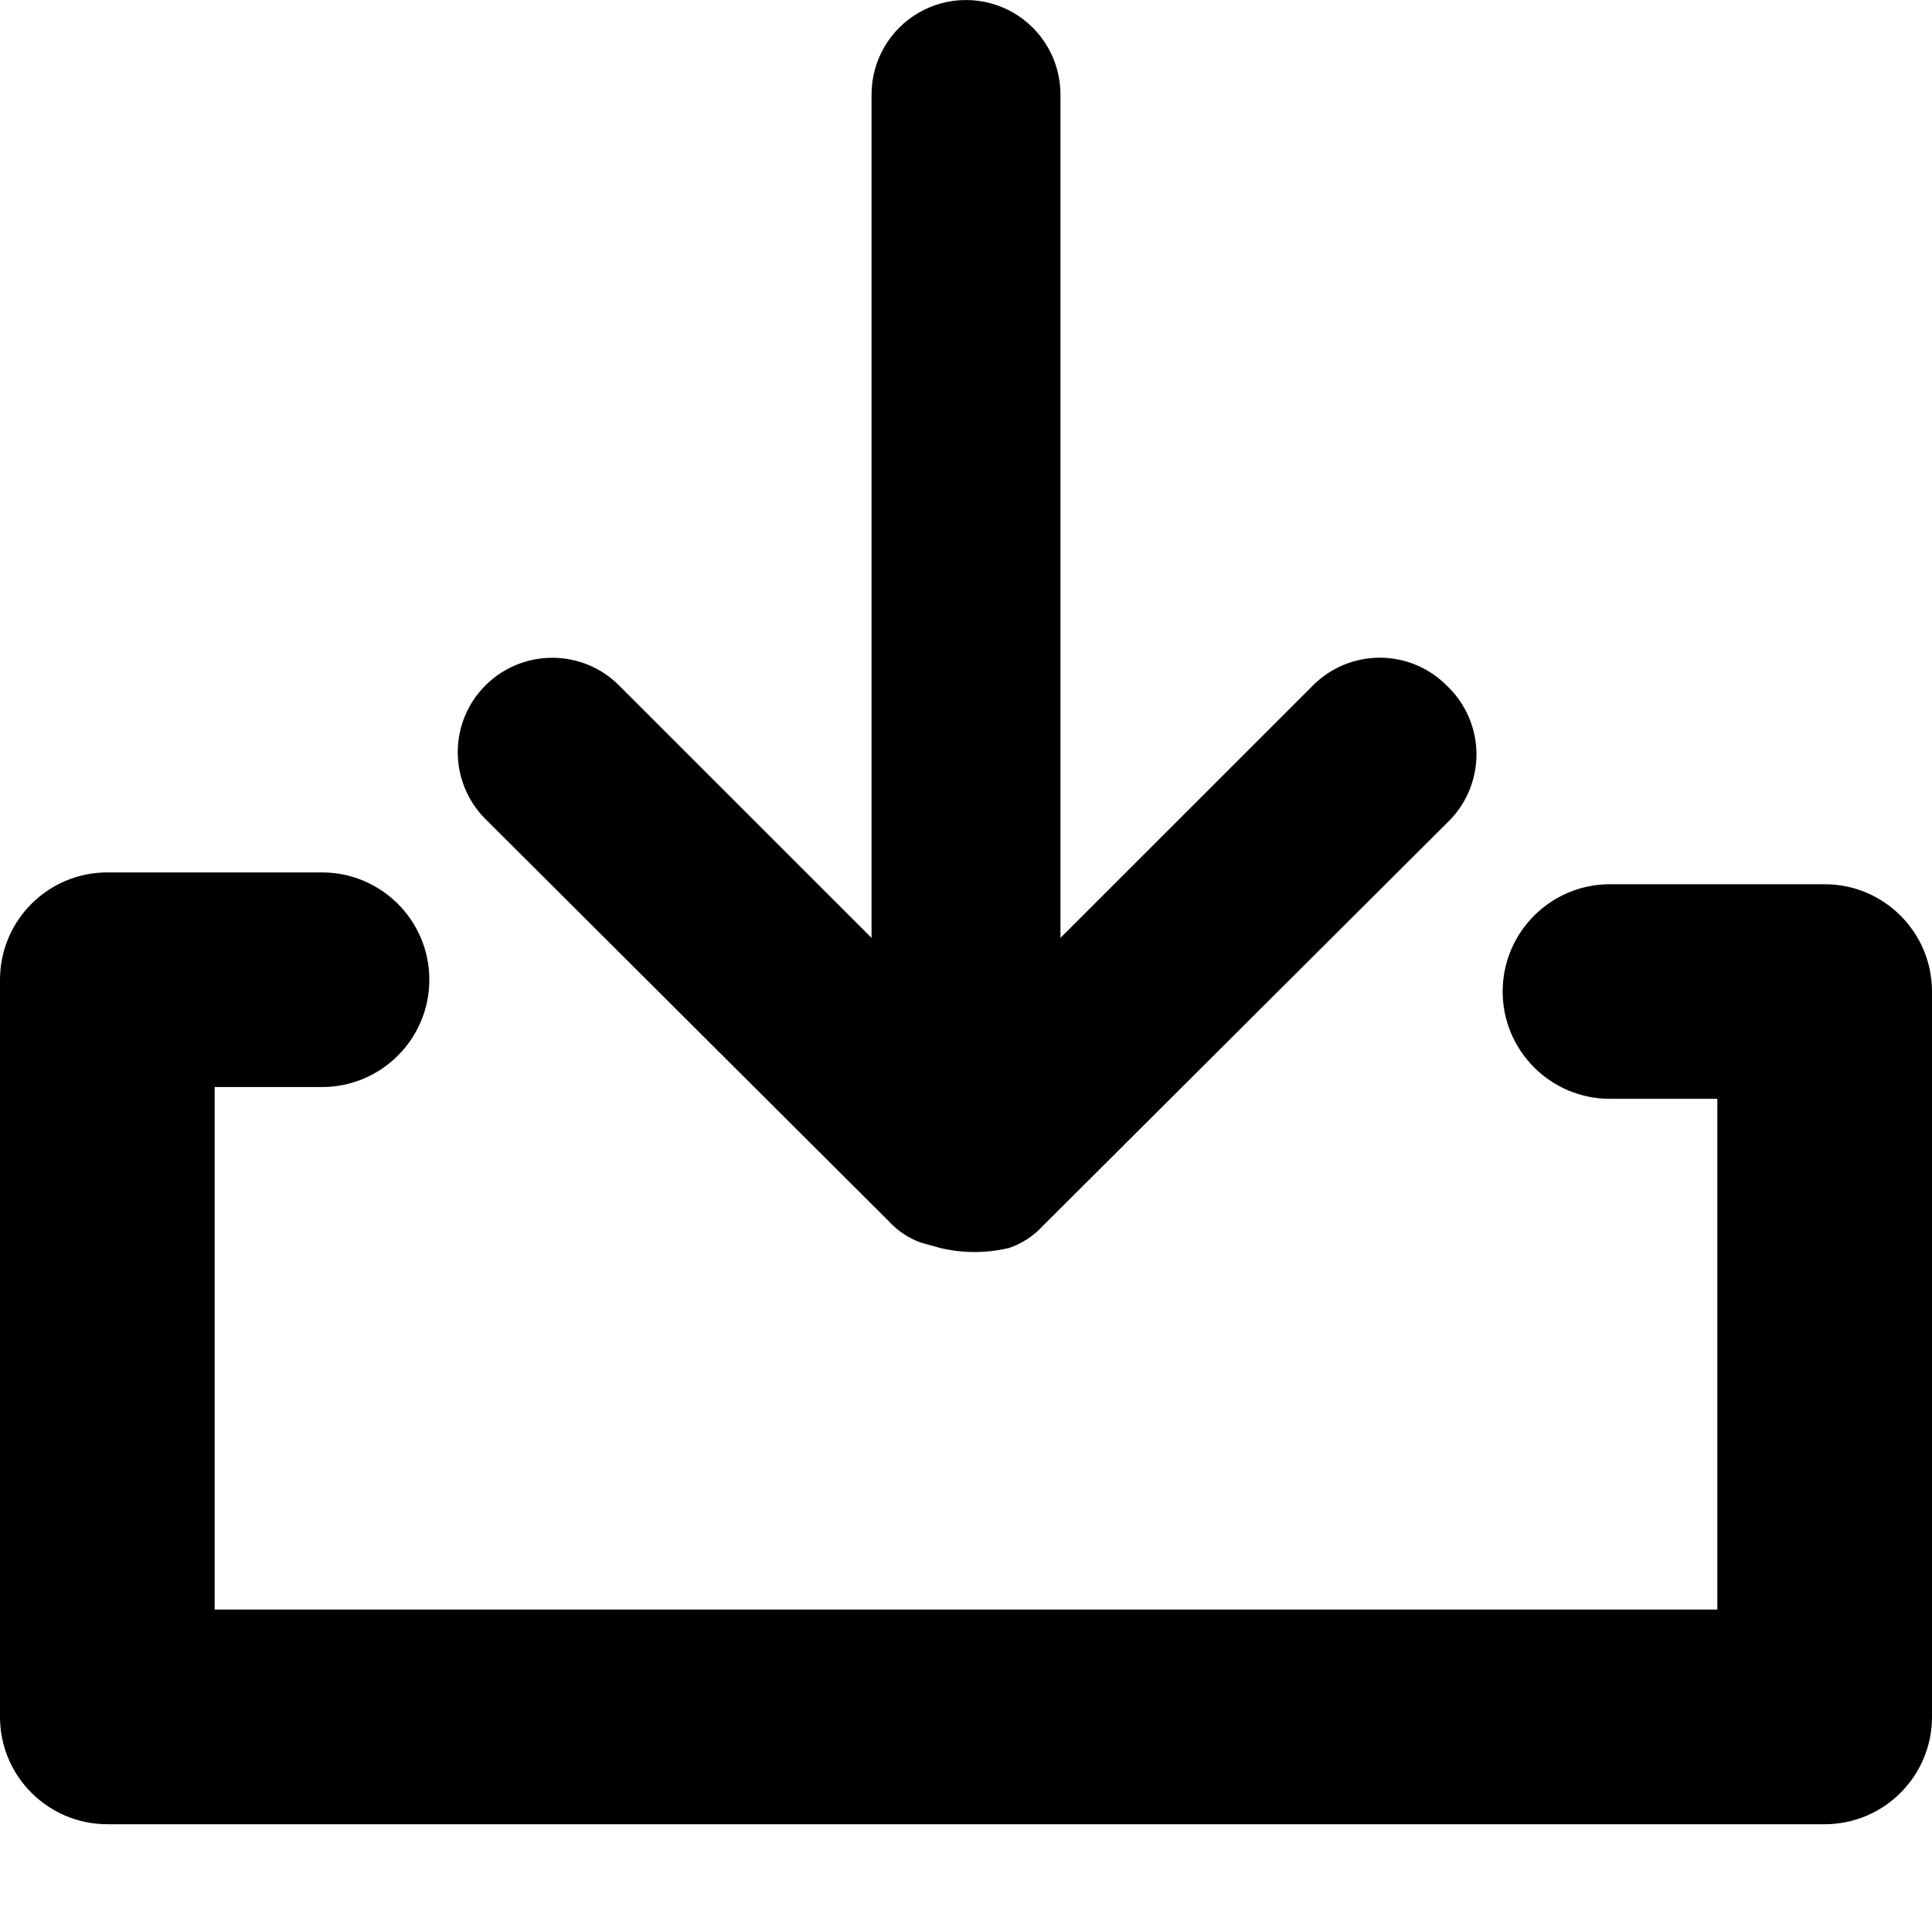
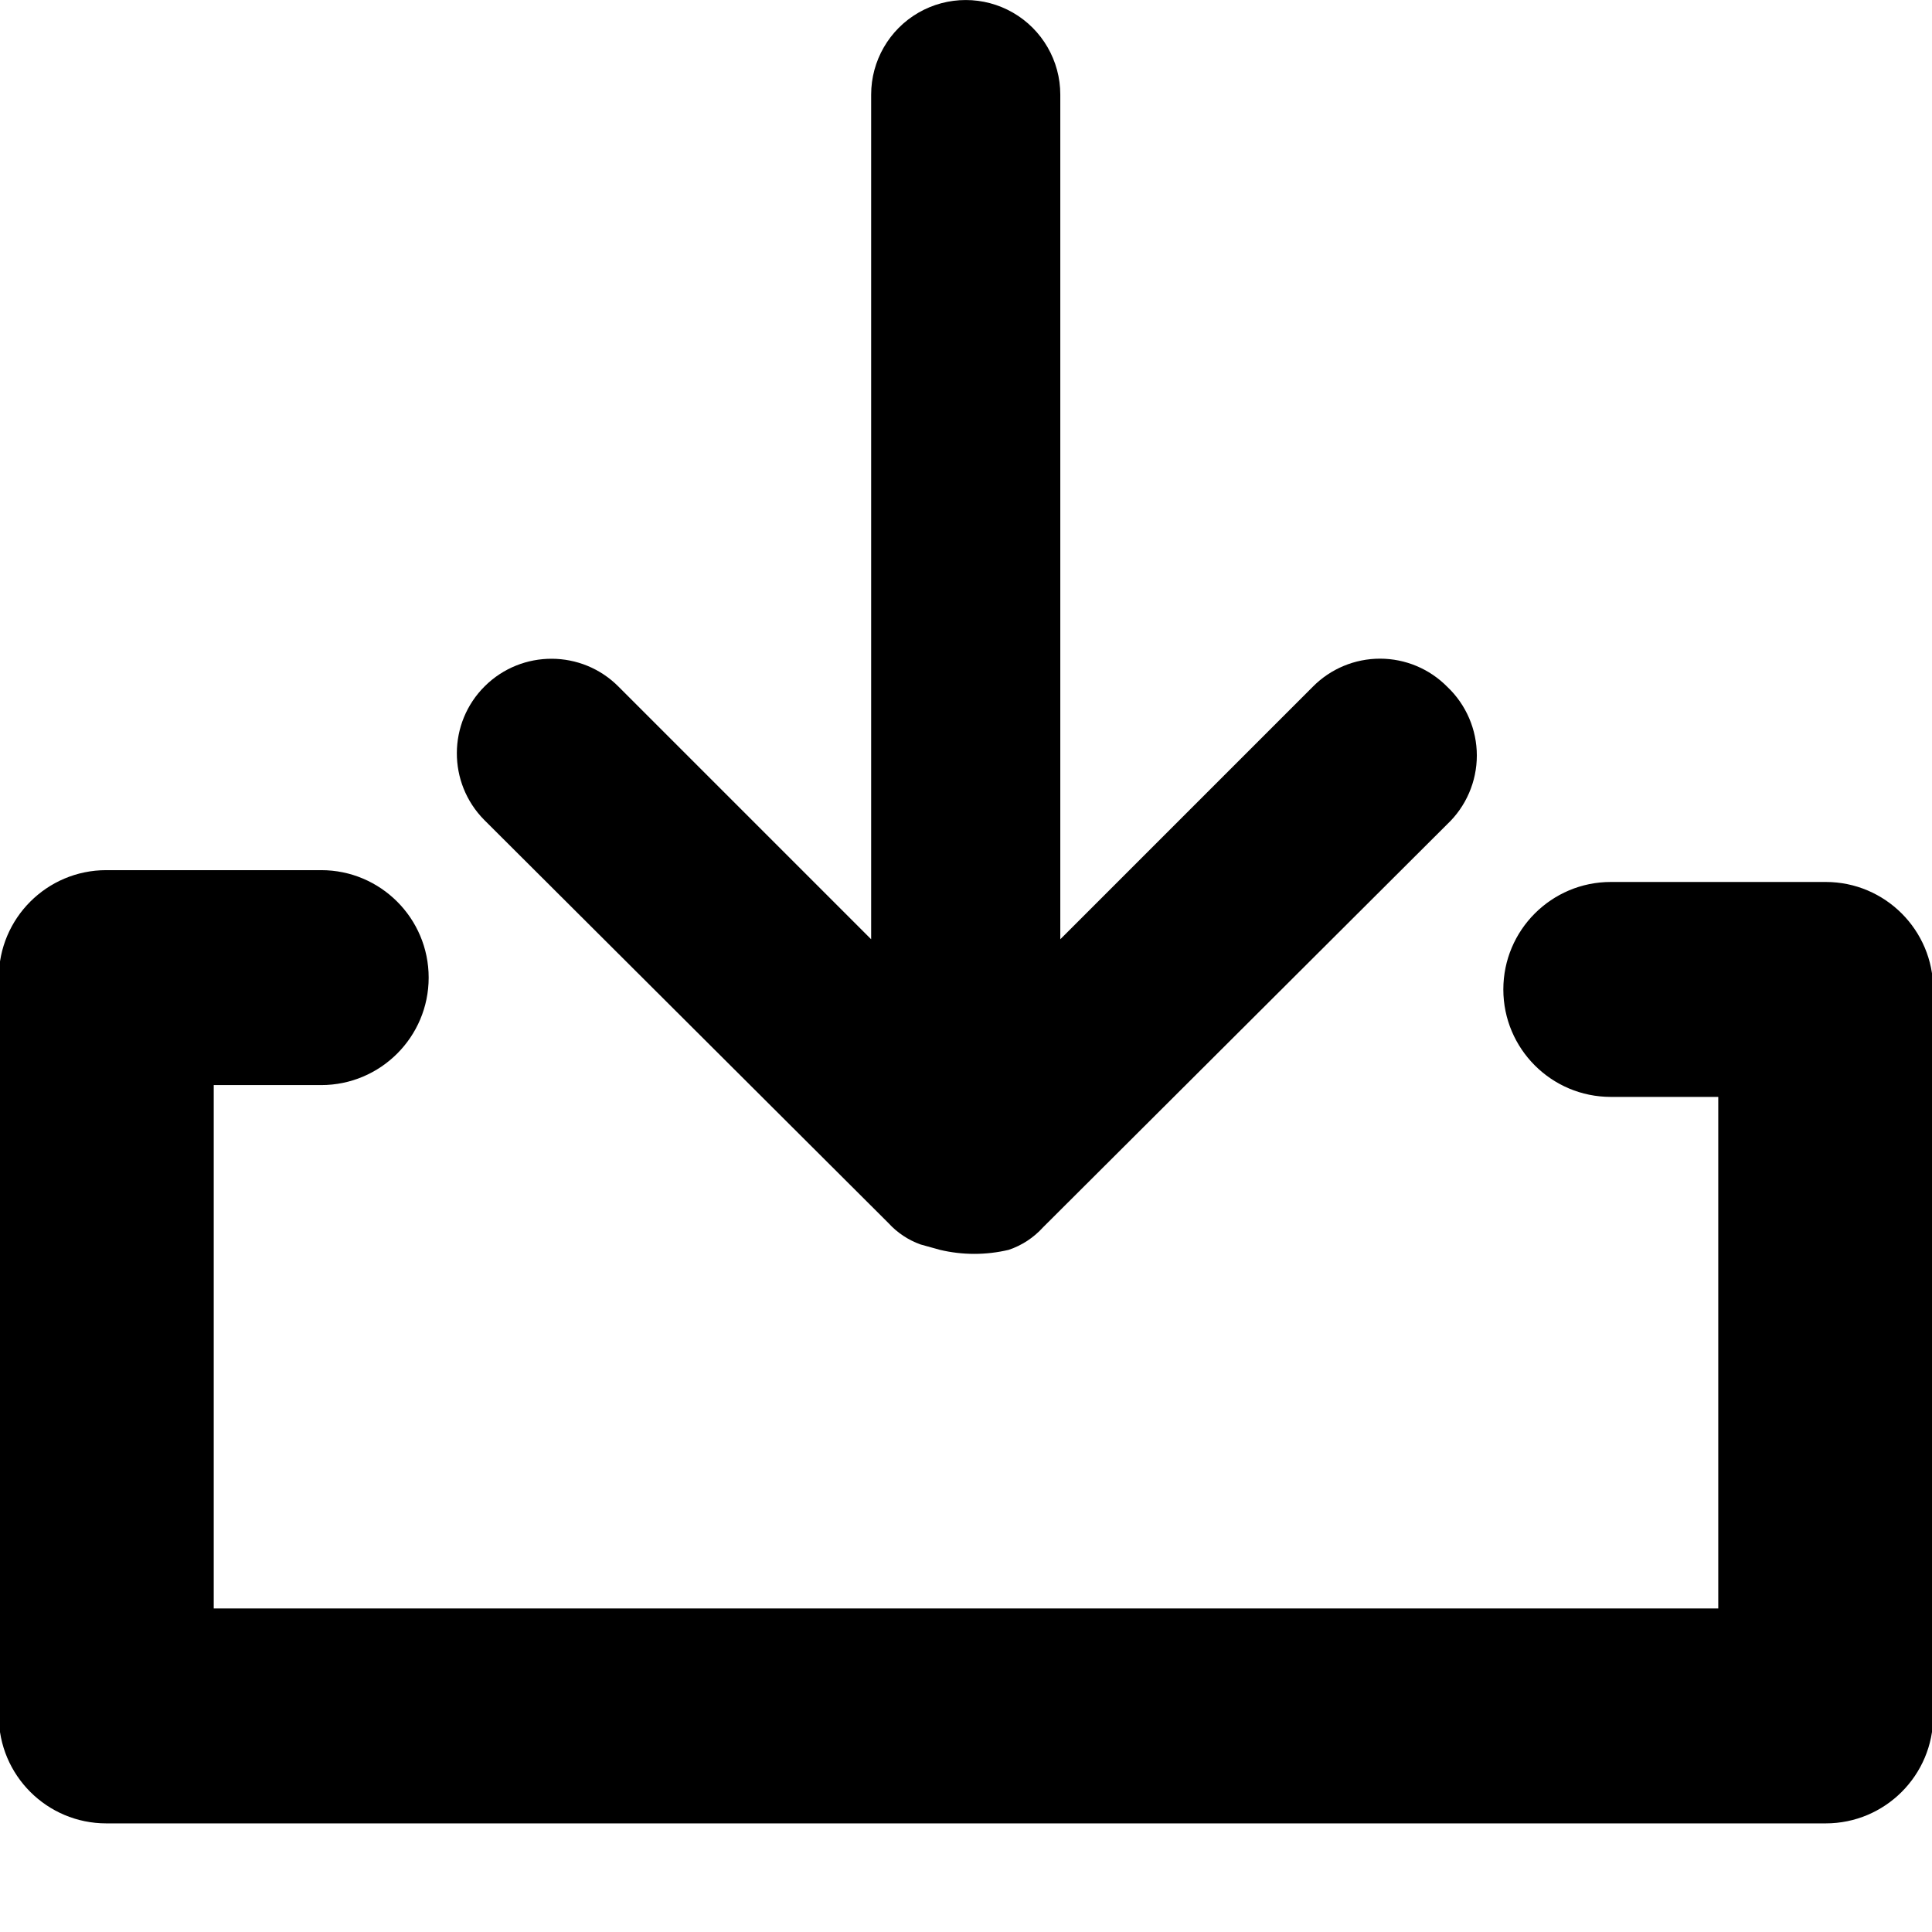
- <svg xmlns="http://www.w3.org/2000/svg" id="eppuuphe1qg1" viewBox="0 0 18 17.98" shape-rendering="geometricPrecision" text-rendering="geometricPrecision">
-   <g id="eppuuphe1qg2">
-     <path id="eppuuphe1qg3" d="M20,21L4,21C3.448,21,3,20.552,3,20L3,13.13C3,12.578,3.448,12.13,4,12.13L6,12.13C6.552,12.13,7,12.578,7,13.13C7,13.682,6.552,14.13,6,14.13L5,14.13L5,19C5,19,19,19,19,19L19,14.24L18,14.24C17.448,14.24,17,13.792,17,13.24C17,12.688,17.448,12.24,18,12.24L20,12.24C20.552,12.24,21,12.688,21,13.24L21,20C21,20.552,20.552,21,20,21Z" transform="matrix(1 0 0 1 -3 -4)" />
+ <svg xmlns="http://www.w3.org/2000/svg" id="e1xm69rvr0ve1" viewBox="0 0 24 24" shape-rendering="geometricPrecision" text-rendering="geometricPrecision">
+   <g id="e1xm69rvr0ve2" transform="matrix(1.334994 0 0 1.334994 -0.01494753 -0.04419605)">
+     <path id="e1xm69rvr0ve3" d="M20,21L4,21C3.448,21,3,20.552,3,20L3,13.13C3,12.578,3.448,12.13,4,12.13L6,12.13C6.552,12.13,7,12.578,7,13.13C7,13.682,6.552,14.13,6,14.13L5,14.13L5,19C5,19,19,19,19,19L19,14.24L18,14.24C17.448,14.24,17,13.792,17,13.24C17,12.688,17.448,12.24,18,12.24L20,12.24C20.552,12.24,21,12.688,21,13.24L21,20C21,20.552,20.552,21,20,21Z" transform="matrix(1 0 0 1 -3 -4)" />
  </g>
-   <g id="eppuuphe1qg4">
-     <path id="eppuuphe1qg5" d="M16.48,9.39C16.315,9.223,16.09,9.129,15.855,9.129C15.62,9.129,15.395,9.223,15.23,9.39L12.88,11.74L12.88,3.88C12.88,3.566,12.712,3.275,12.44,3.118C12.168,2.961,11.832,2.961,11.56,3.118C11.288,3.275,11.12,3.566,11.12,3.88L11.12,11.74L8.77,9.39C8.428,9.045,7.87,9.043,7.525,9.385C7.18,9.727,7.178,10.285,7.52,10.63L11.28,14.38C11.362,14.47,11.465,14.539,11.58,14.58L11.76,14.63C11.97,14.68,12.19,14.68,12.4,14.63C12.523,14.589,12.633,14.516,12.72,14.42L16.48,10.67C16.656,10.504,16.756,10.272,16.756,10.03C16.756,9.788,16.656,9.556,16.48,9.39Z" transform="matrix(1 0 0 1 -3 -3)" />
+   <g id="e1xm69rvr0ve4" transform="matrix(1.334994 0 0 1.334994 -0.01840792 2.545755)">
+     <path id="e1xm69rvr0ve5" d="M16.48,9.39C16.315,9.223,16.09,9.129,15.855,9.129C15.62,9.129,15.395,9.223,15.23,9.39L12.88,11.74L12.88,3.88C12.88,3.566,12.712,3.275,12.44,3.118C12.168,2.961,11.832,2.961,11.56,3.118C11.288,3.275,11.12,3.566,11.12,3.88L11.12,11.74L8.77,9.39C8.428,9.045,7.87,9.043,7.525,9.385C7.18,9.727,7.178,10.285,7.52,10.63L11.28,14.38C11.362,14.47,11.465,14.539,11.58,14.58L11.76,14.63C11.97,14.68,12.19,14.68,12.4,14.63C12.523,14.589,12.633,14.516,12.72,14.42L16.48,10.67C16.656,10.504,16.756,10.272,16.756,10.03C16.756,9.788,16.656,9.556,16.48,9.39Z" transform="matrix(1 0 0 1 -3 -4.906941)" />
  </g>
</svg>
